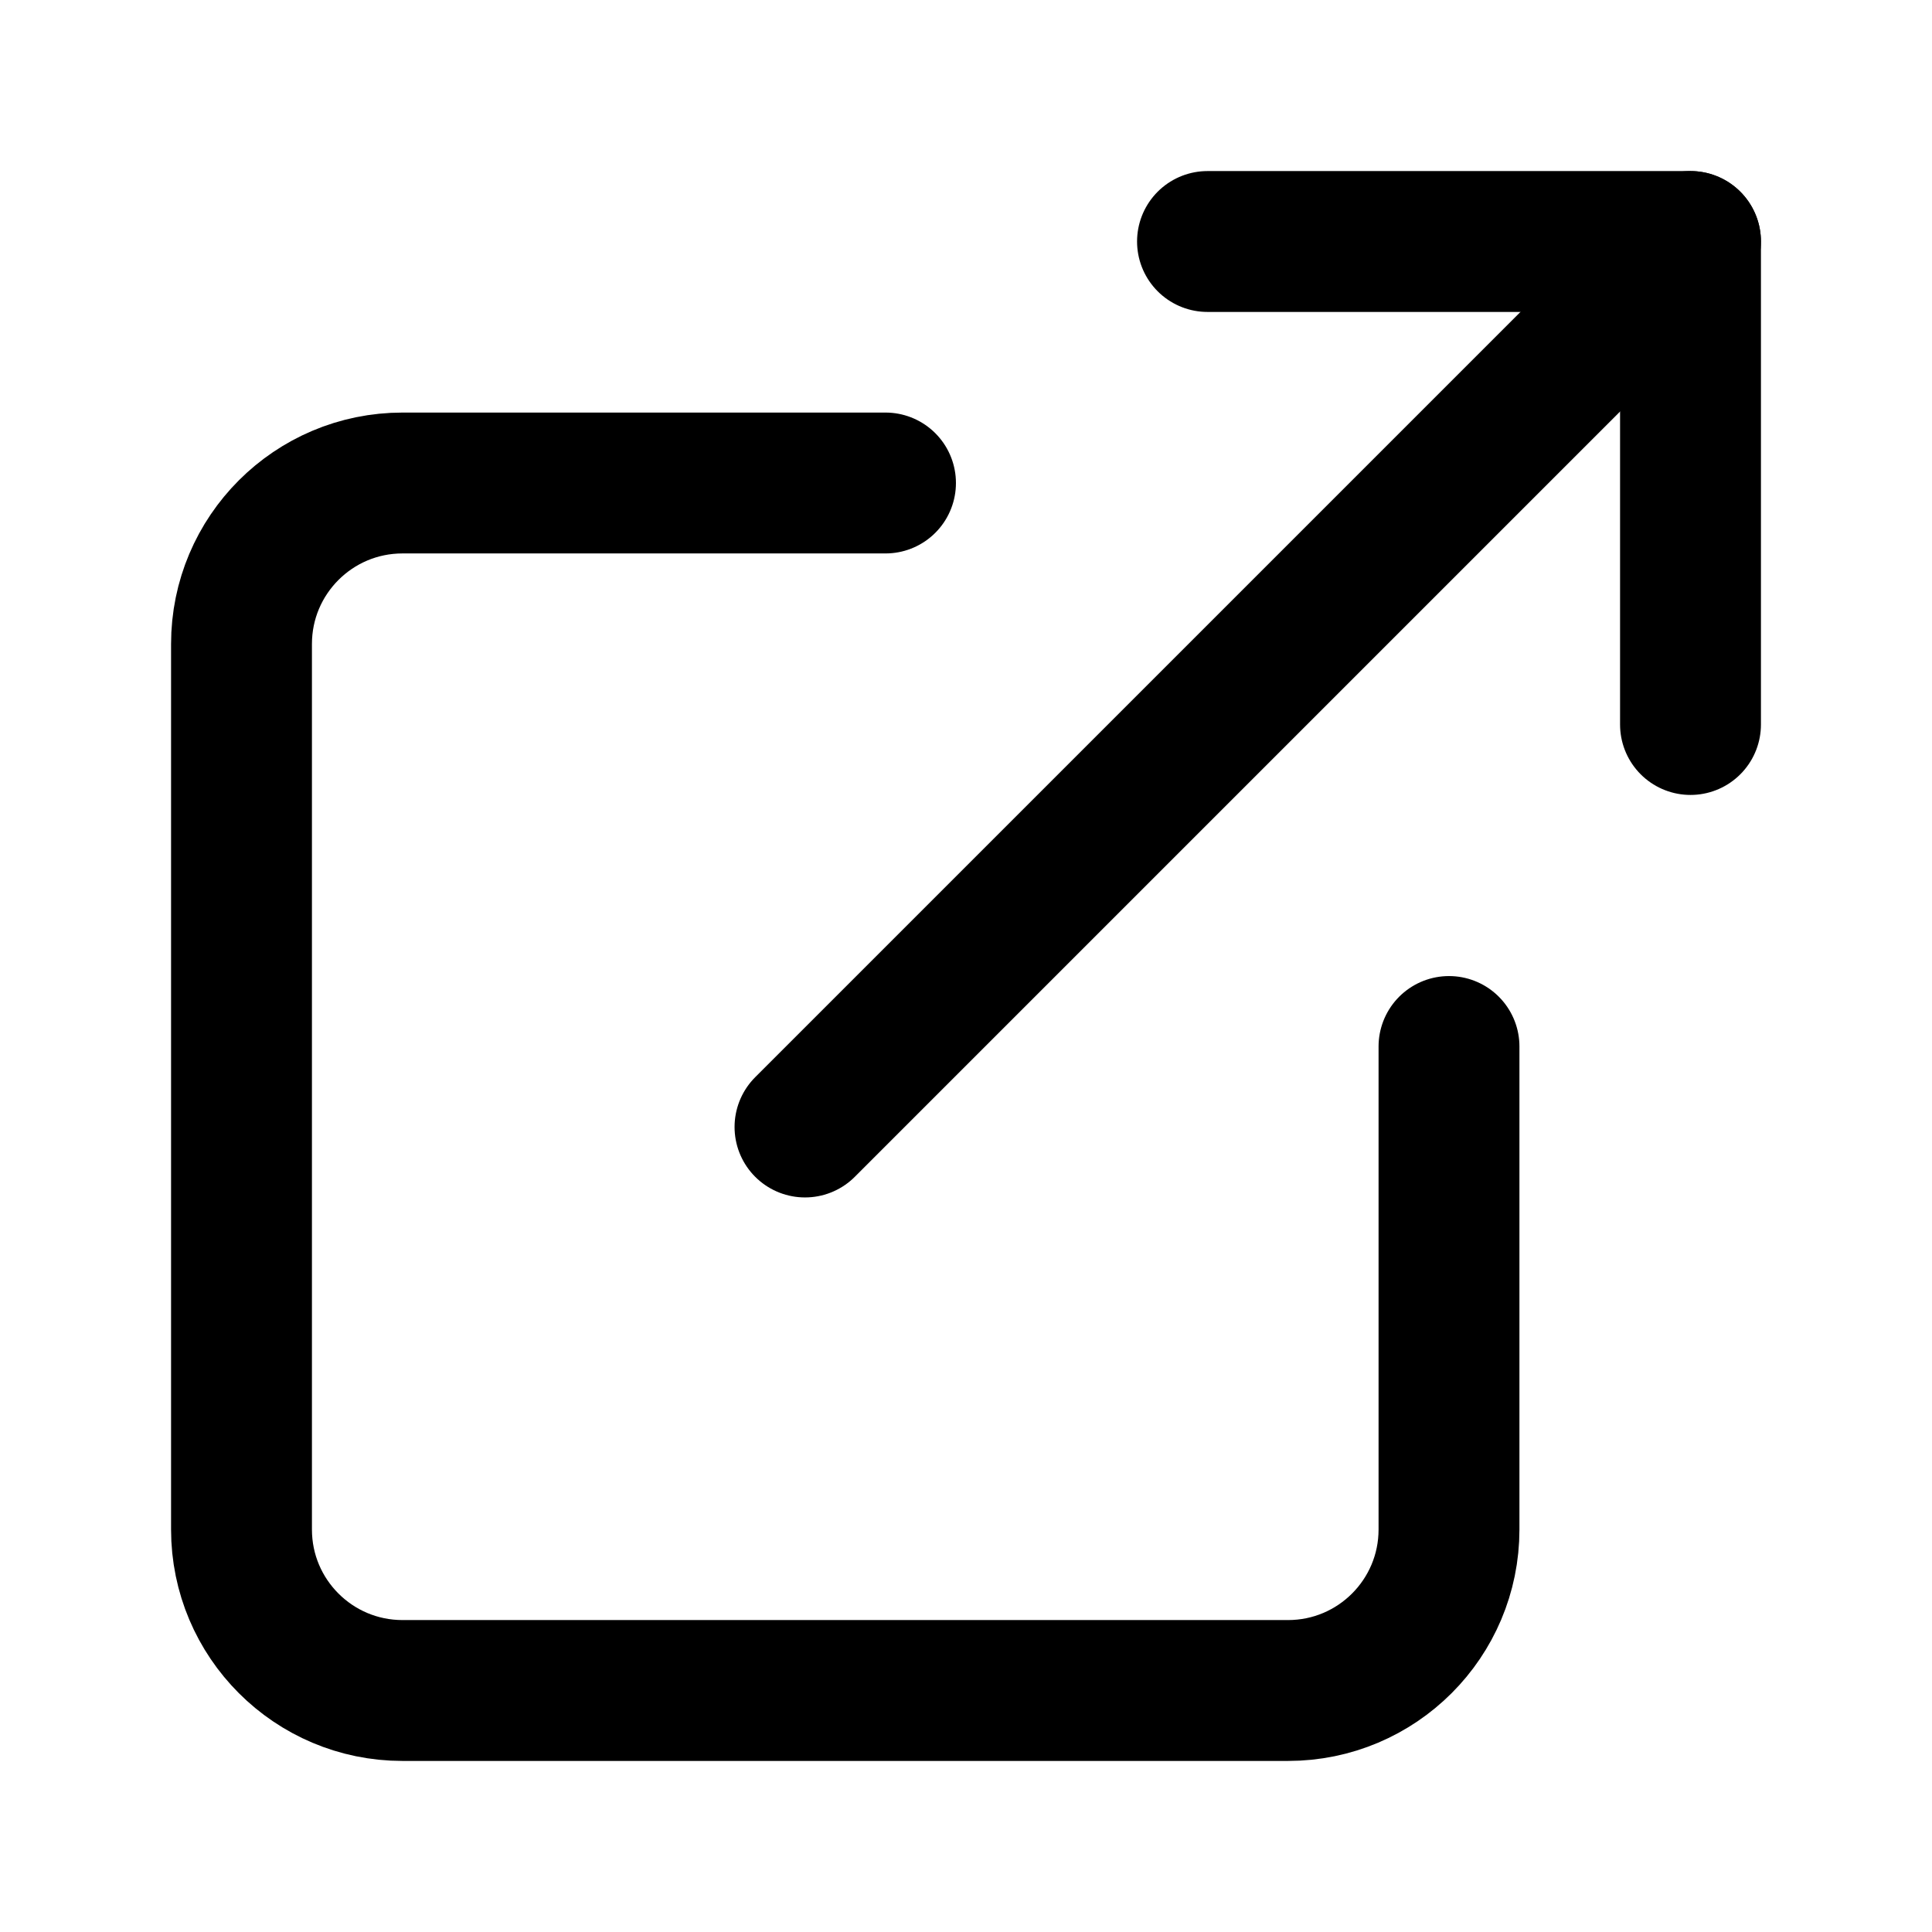
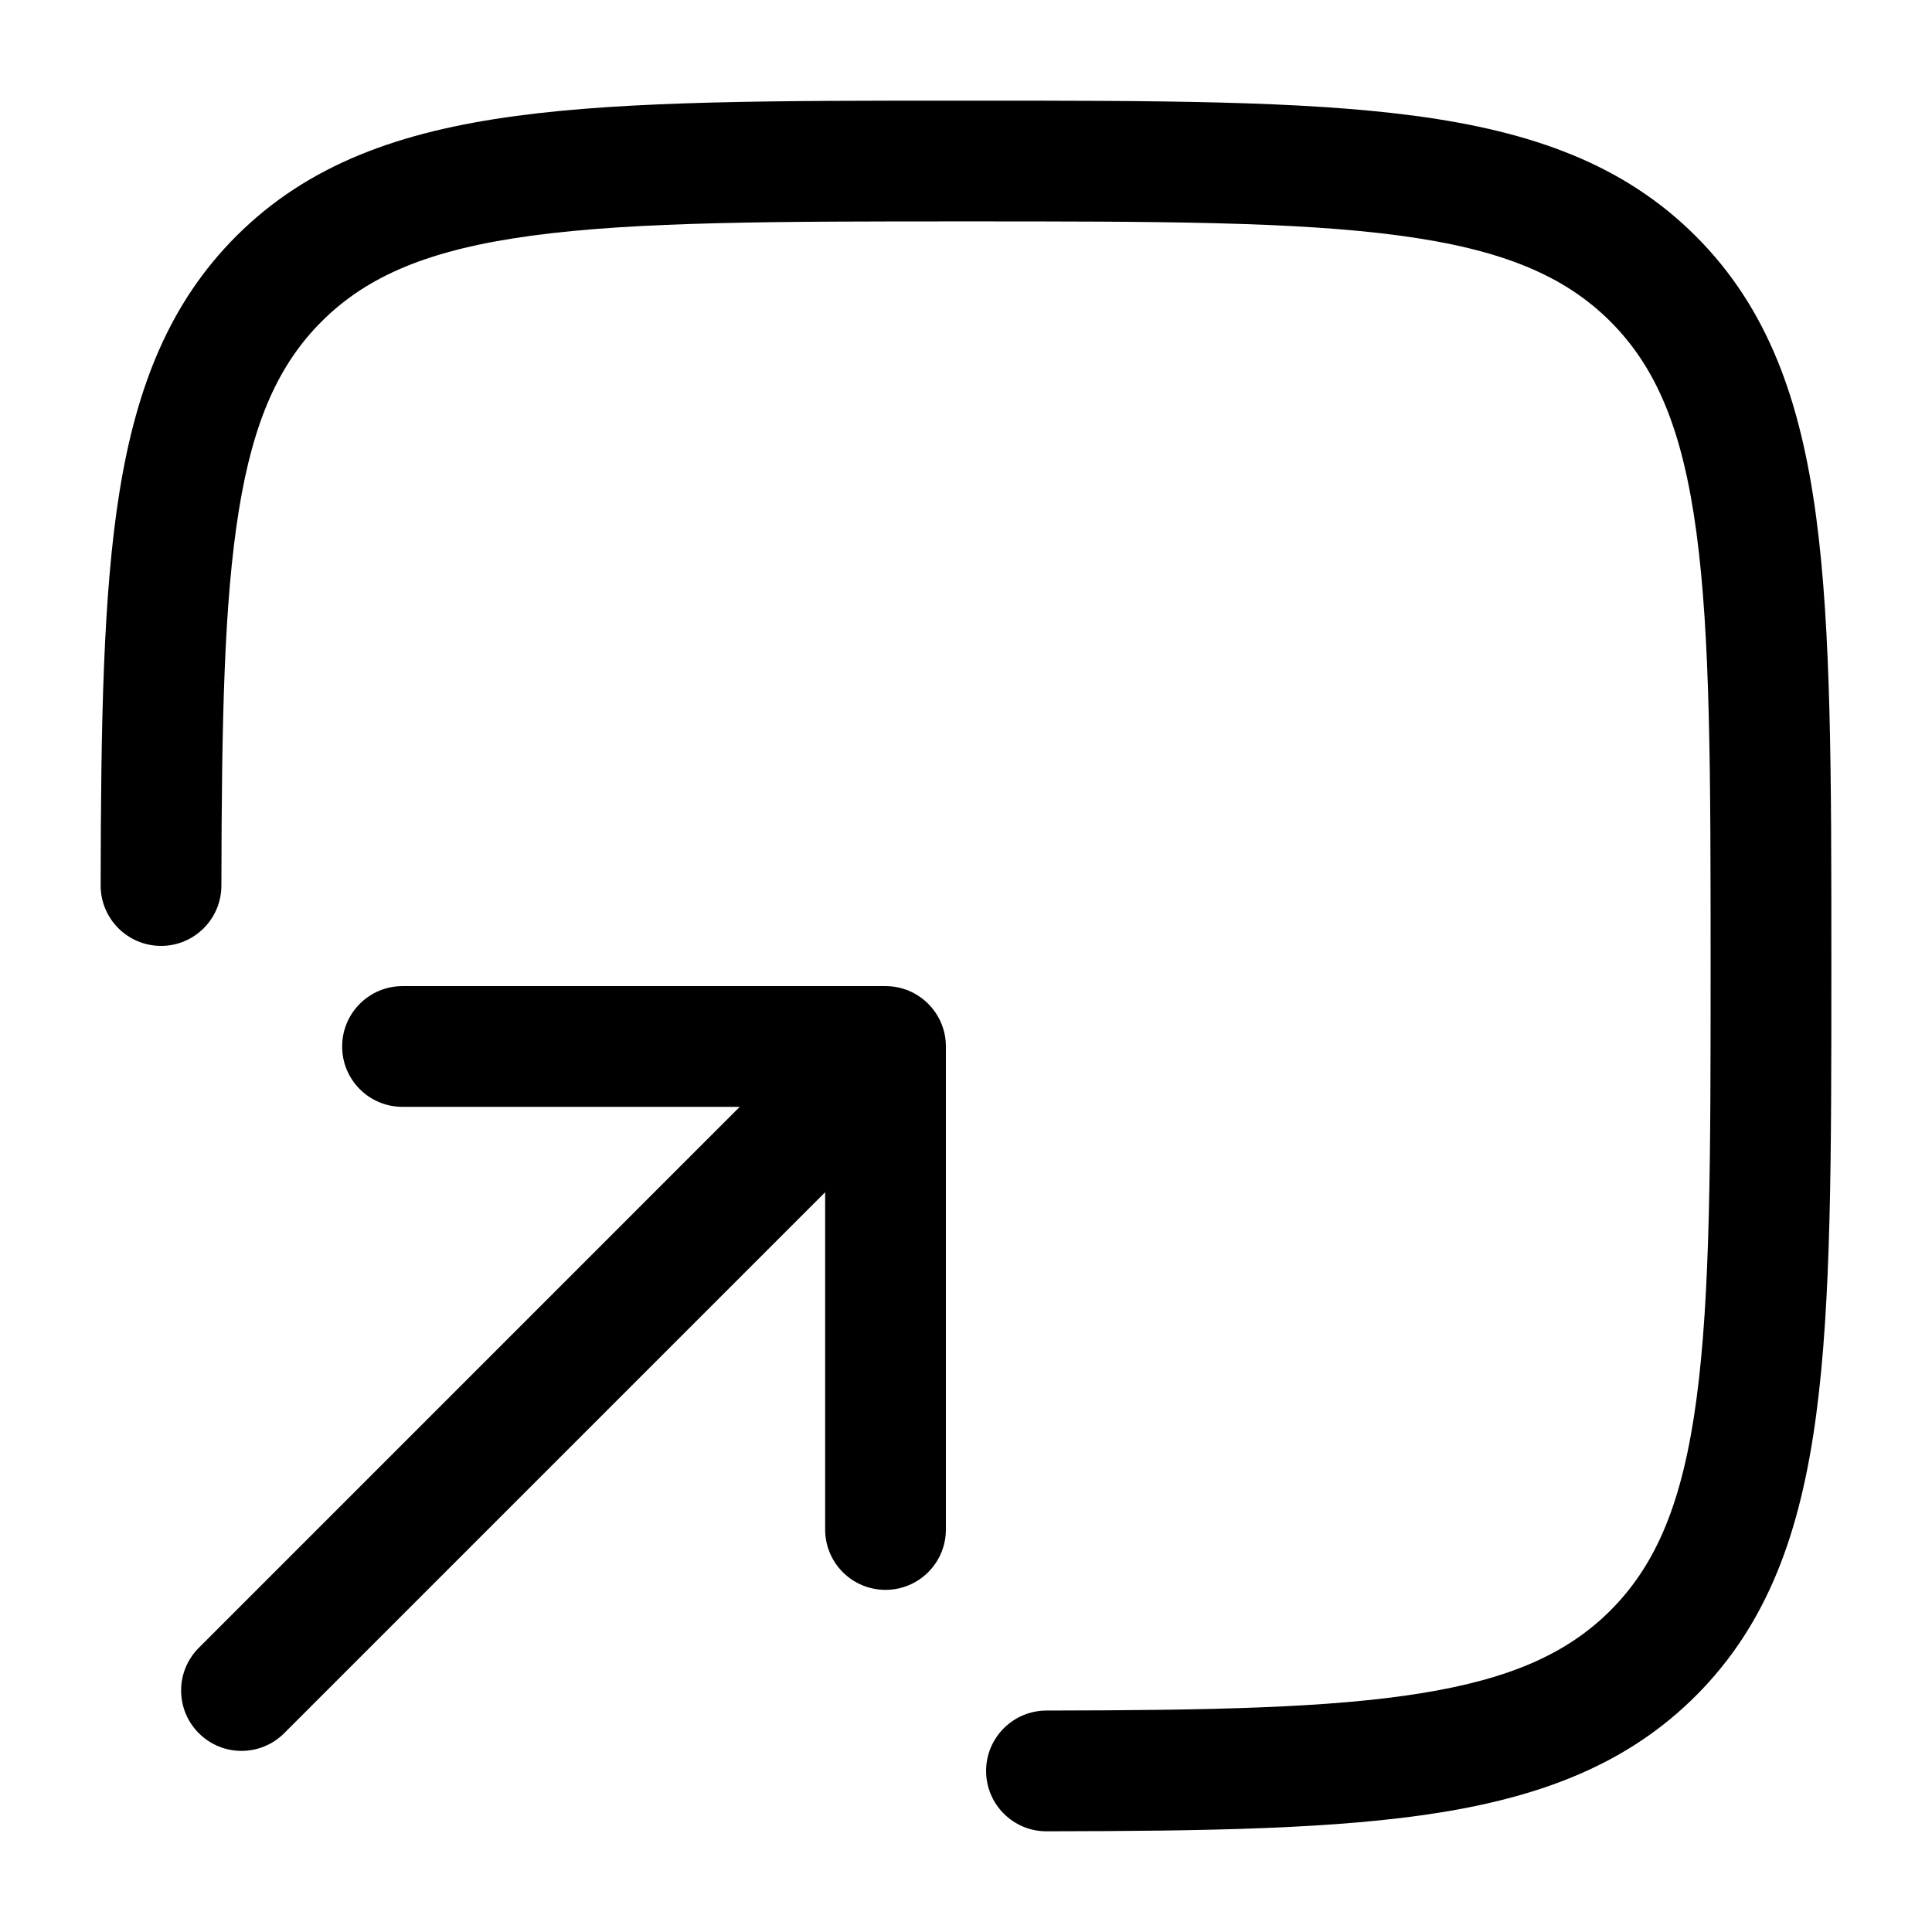
- <svg xmlns="http://www.w3.org/2000/svg" width="24" height="24" viewBox="0 0 24 24" fill="none" stroke="currentColor" stroke-width="1.75" stroke-linecap="round" stroke-linejoin="round">
-   <path d="M18 13v6a2 2 0 0 1-2 2H5a2 2 0 0 1-2-2V8a2 2 0 0 1 2-2h6" />
-   <polyline points="15 3 21 3 21 9" />
-   <line x1="10" y1="14" x2="21" y2="3" />
+ <svg xmlns="http://www.w3.org/2000/svg" width="32" height="32" viewBox="0 0 32 32" fill="none">
+   <path d="M15.923 1.667C12.846 1.667 10.434 1.667 8.552 1.92C6.625 2.179 5.105 2.719 3.912 3.912C2.808 5.017 2.262 6.403 1.981 8.134C1.706 9.837 1.672 11.978 1.667 14.665C1.666 15.217 2.113 15.666 2.666 15.667C3.218 15.668 3.666 15.221 3.667 14.668C3.672 11.948 3.71 9.971 3.956 8.454C4.196 6.966 4.621 6.031 5.326 5.326C6.086 4.567 7.113 4.131 8.818 3.902C10.551 3.669 12.829 3.667 16 3.667C19.171 3.667 21.448 3.669 23.182 3.902C24.886 4.131 25.914 4.567 26.674 5.326C27.433 6.086 27.869 7.114 28.098 8.818C28.331 10.551 28.333 12.829 28.333 16C28.333 19.171 28.331 21.449 28.098 23.182C27.869 24.886 27.433 25.914 26.674 26.674C25.969 27.378 25.034 27.803 23.546 28.044C22.029 28.29 20.051 28.328 17.331 28.332C16.779 28.334 16.332 28.782 16.333 29.334C16.334 29.887 16.783 30.334 17.335 30.332C20.022 30.328 22.163 30.294 23.866 30.019C25.597 29.738 26.983 29.192 28.088 28.088C29.281 26.895 29.821 25.375 30.08 23.448C30.333 21.566 30.333 19.154 30.333 16.076V15.924C30.333 12.846 30.333 10.434 30.08 8.552C29.821 6.625 29.281 5.105 28.088 3.912C26.895 2.719 25.375 2.179 23.448 1.92C21.566 1.667 19.154 1.667 16.076 1.667H15.923Z" fill="black" />
+   <path d="M6.667 16.333C6.114 16.333 5.667 16.781 5.667 17.333C5.667 17.886 6.114 18.333 6.667 18.333H12.252L3.293 27.293C2.902 27.683 2.902 28.317 3.293 28.707C3.683 29.098 4.317 29.098 4.707 28.707L13.667 19.747V25.333C13.667 25.886 14.114 26.333 14.667 26.333C15.219 26.333 15.667 25.886 15.667 25.333L15.667 17.333C15.667 16.781 15.219 16.333 14.667 16.333H6.667Z" fill="black" />
</svg>
